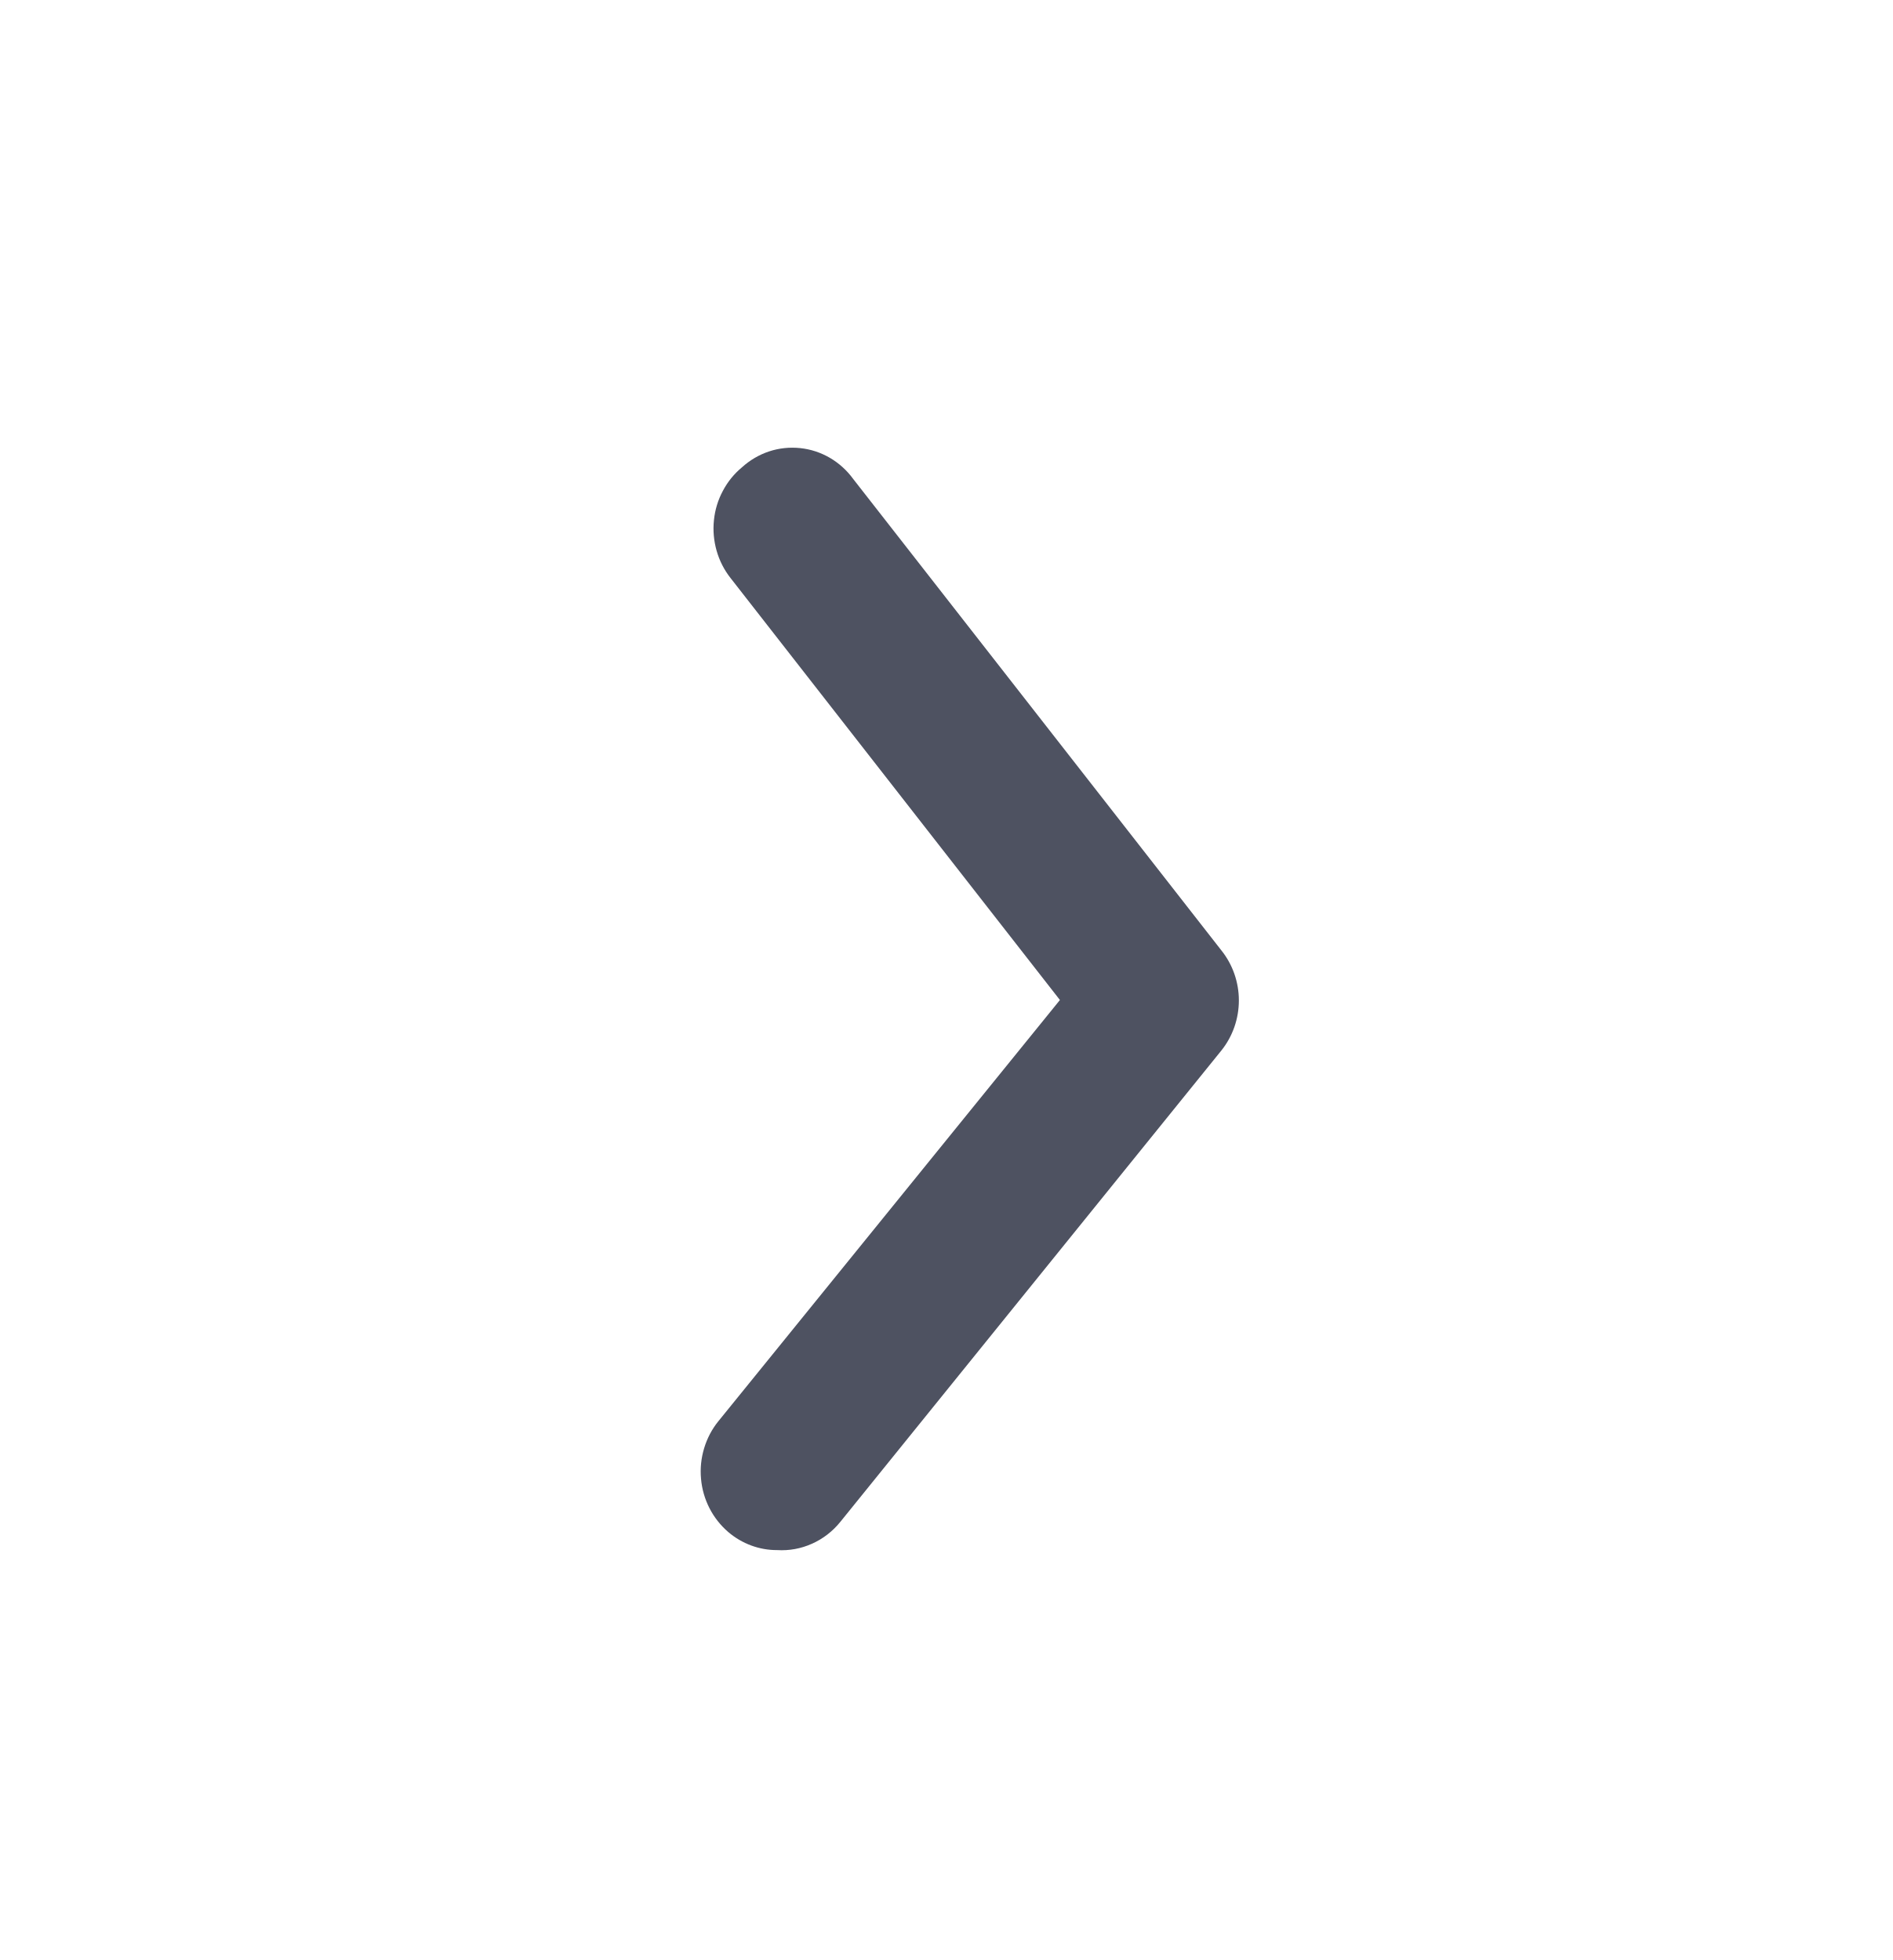
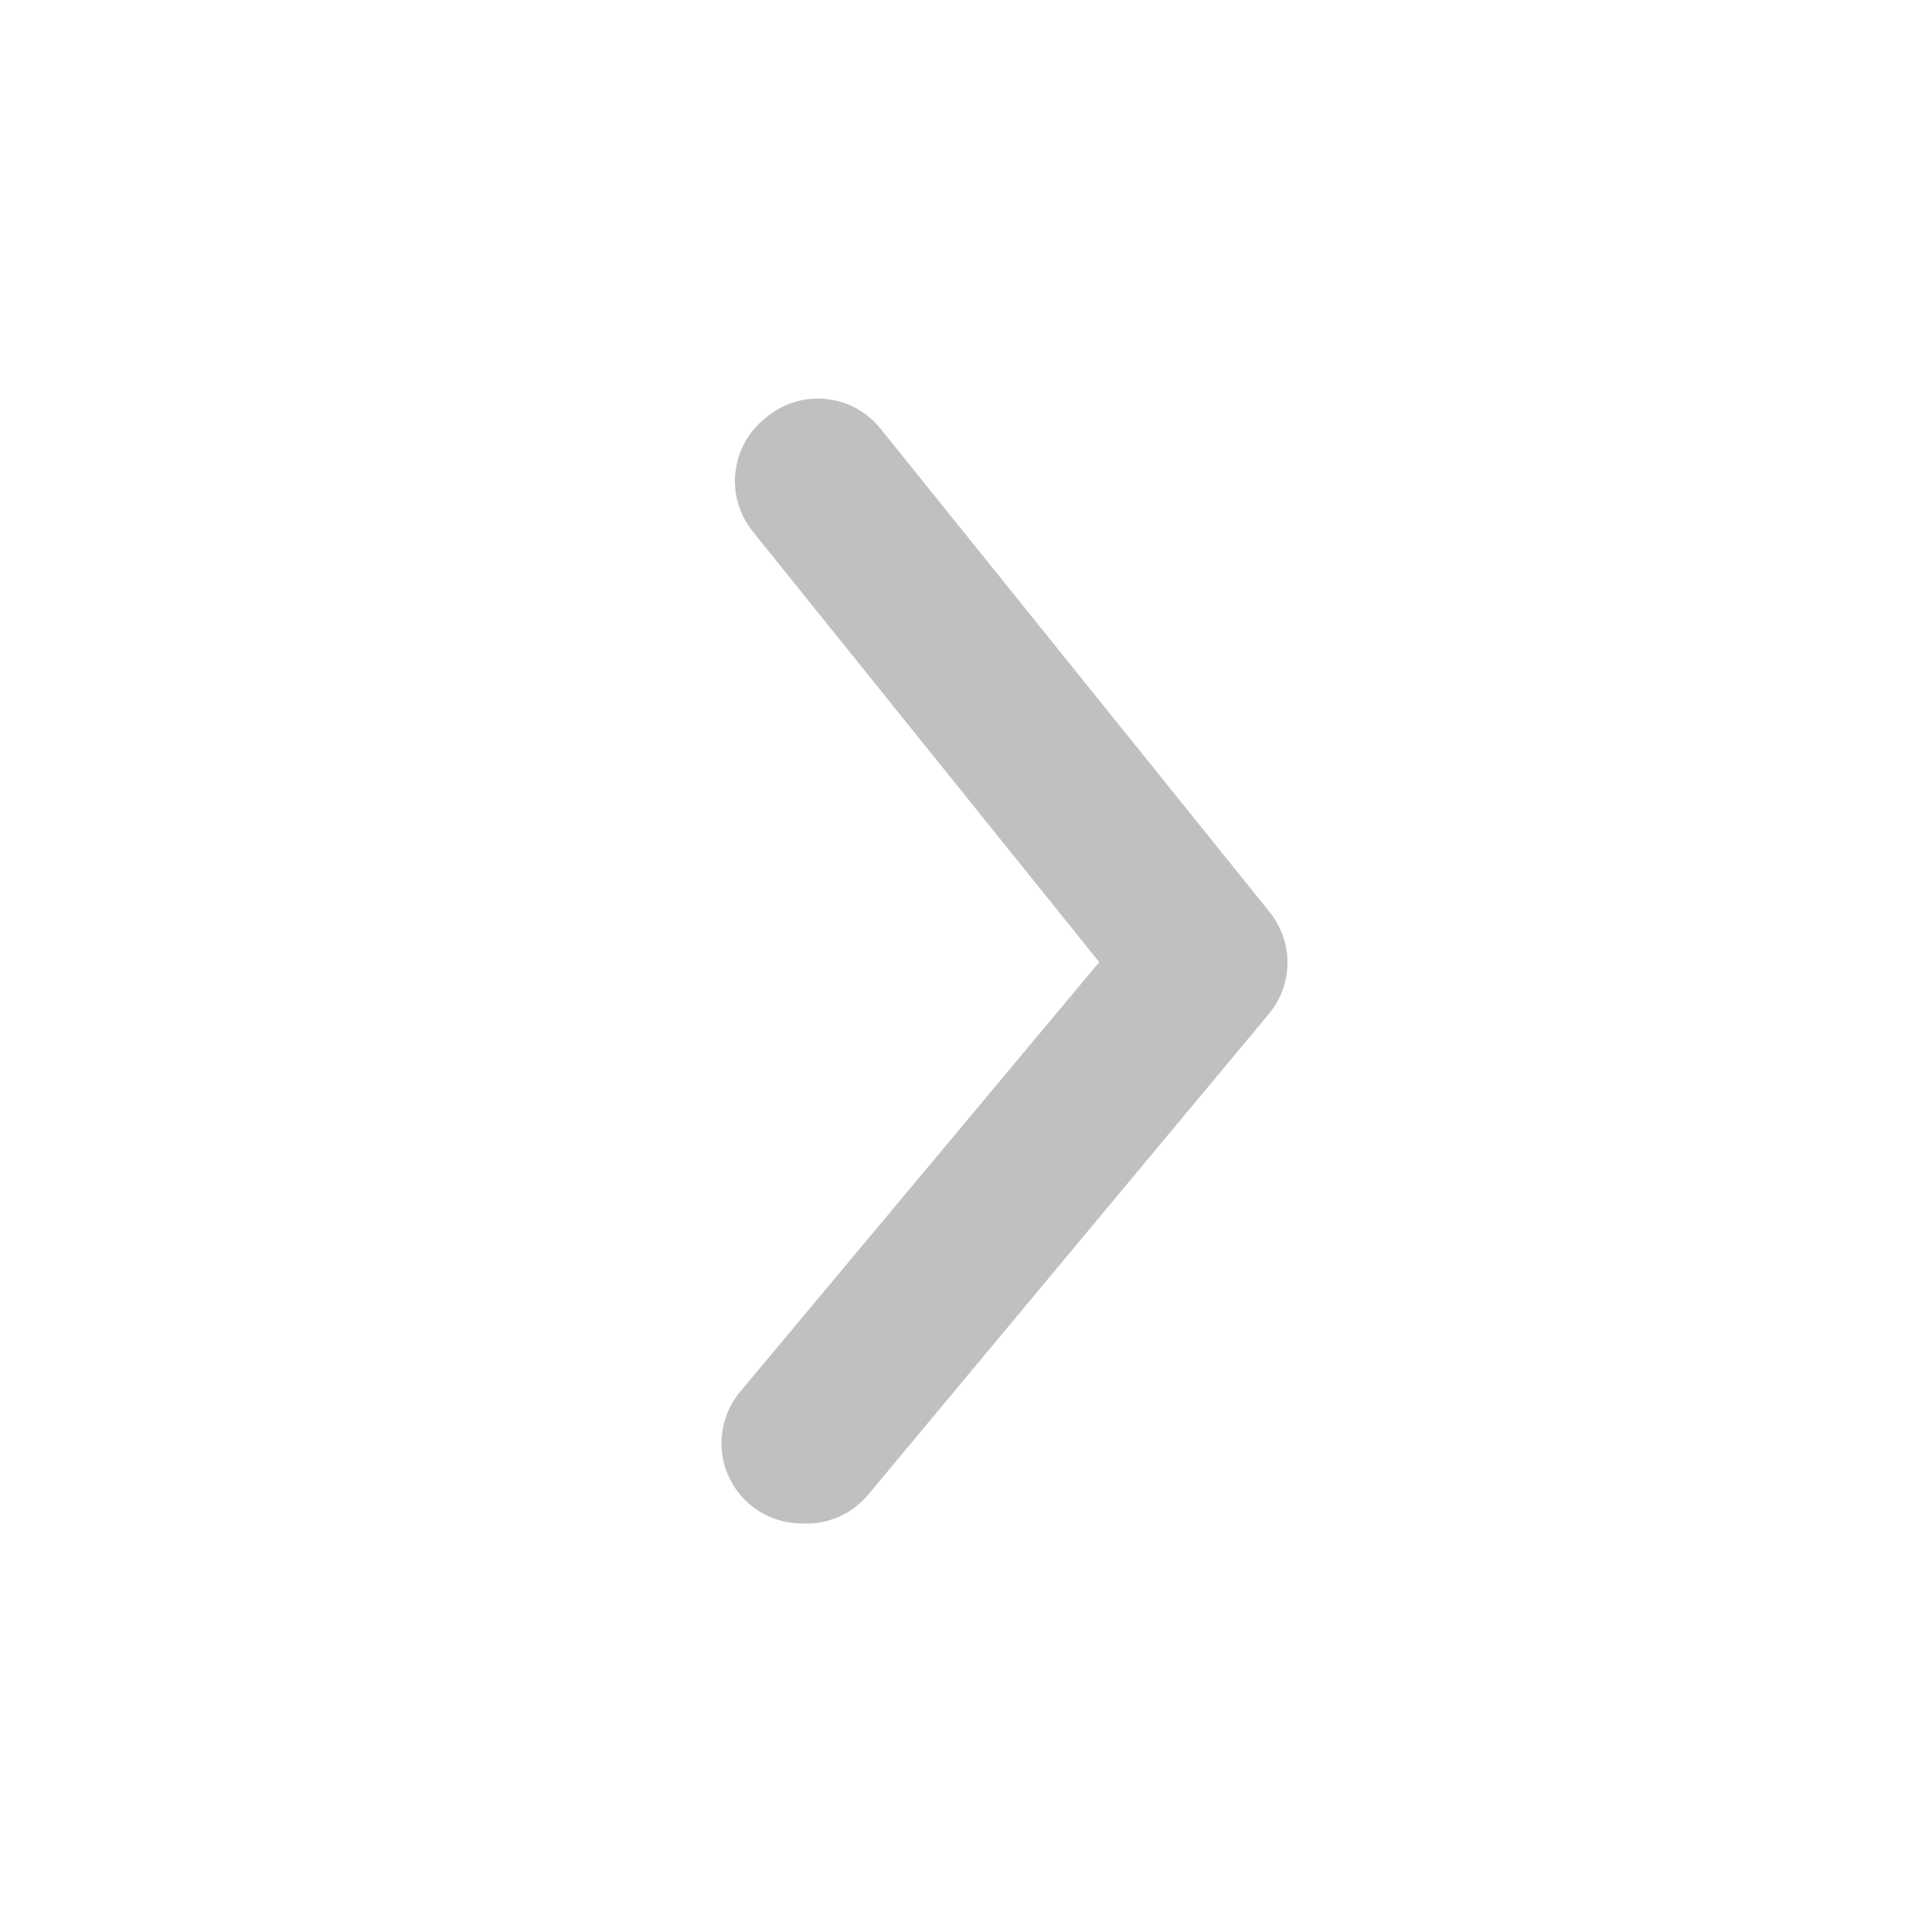
- <svg xmlns="http://www.w3.org/2000/svg" width="28" height="29" viewBox="0 0 28 29" fill="none">
-   <path d="M11.495 22.935C11.231 22.936 10.976 22.841 10.773 22.668C10.659 22.57 10.564 22.45 10.495 22.315C10.426 22.18 10.383 22.032 10.37 21.88C10.356 21.727 10.372 21.574 10.416 21.428C10.46 21.282 10.531 21.146 10.626 21.029L15.679 14.796L10.807 8.553C10.713 8.434 10.643 8.297 10.601 8.15C10.559 8.003 10.545 7.849 10.561 7.697C10.576 7.545 10.621 7.397 10.693 7.263C10.764 7.128 10.86 7.01 10.976 6.914C11.093 6.808 11.229 6.728 11.377 6.679C11.525 6.63 11.681 6.614 11.836 6.63C11.991 6.646 12.14 6.695 12.276 6.774C12.411 6.853 12.529 6.96 12.622 7.088L18.069 14.064C18.235 14.272 18.326 14.533 18.326 14.802C18.326 15.072 18.235 15.333 18.069 15.541L12.431 22.517C12.318 22.657 12.174 22.769 12.011 22.841C11.849 22.914 11.672 22.946 11.495 22.935Z" fill="#4E5261" />
+ <svg xmlns="http://www.w3.org/2000/svg" width="25" height="25" viewBox="0 0 25 25" fill="none">
+   <path d="M10.375 19.713C10.133 19.713 9.898 19.629 9.711 19.474C9.606 19.387 9.519 19.28 9.456 19.159C9.392 19.039 9.353 18.907 9.34 18.771C9.328 18.635 9.342 18.498 9.383 18.367C9.423 18.237 9.489 18.116 9.576 18.011L14.224 12.45L9.742 6.879C9.656 6.773 9.592 6.65 9.553 6.519C9.514 6.388 9.501 6.251 9.516 6.115C9.53 5.979 9.572 5.847 9.637 5.727C9.703 5.607 9.791 5.501 9.898 5.416C10.005 5.321 10.131 5.25 10.267 5.207C10.403 5.163 10.547 5.148 10.689 5.163C10.832 5.177 10.969 5.221 11.094 5.291C11.218 5.362 11.327 5.457 11.413 5.571L16.424 11.796C16.576 11.982 16.66 12.215 16.66 12.455C16.66 12.696 16.576 12.928 16.424 13.114L11.236 19.339C11.132 19.465 11 19.564 10.85 19.629C10.701 19.694 10.538 19.723 10.375 19.713Z" fill="#C0C0C0" />
</svg>
